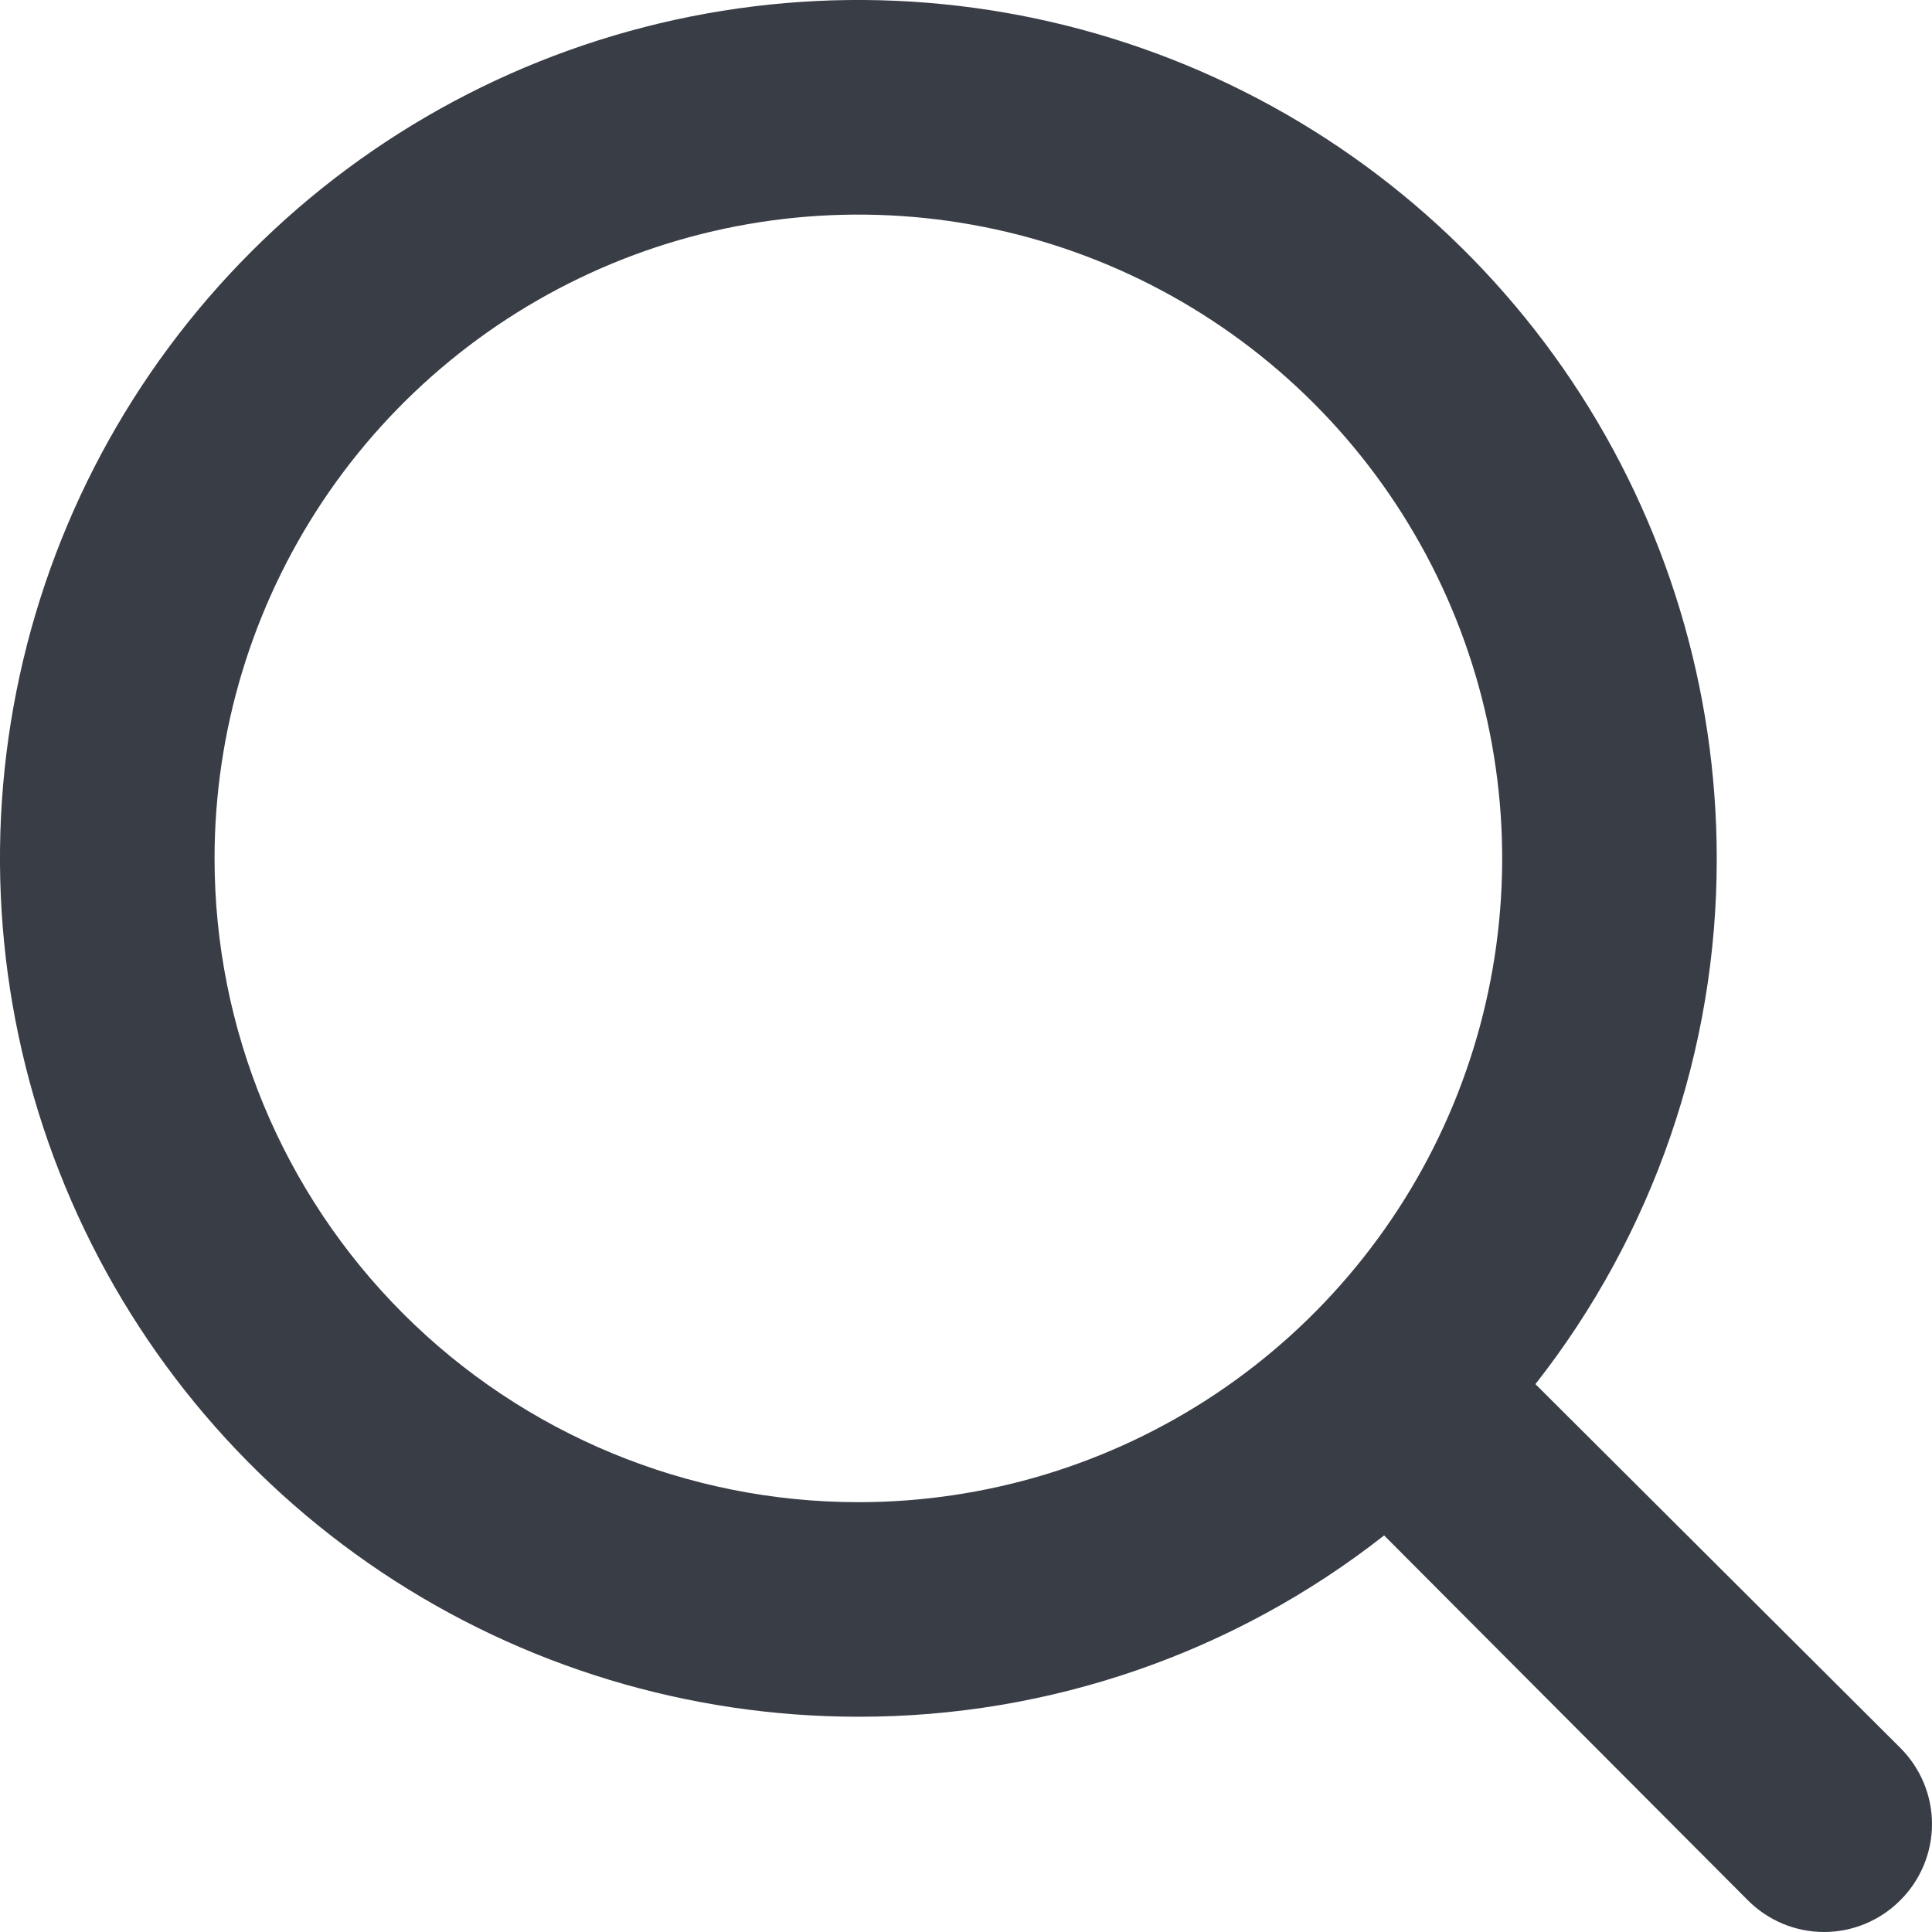
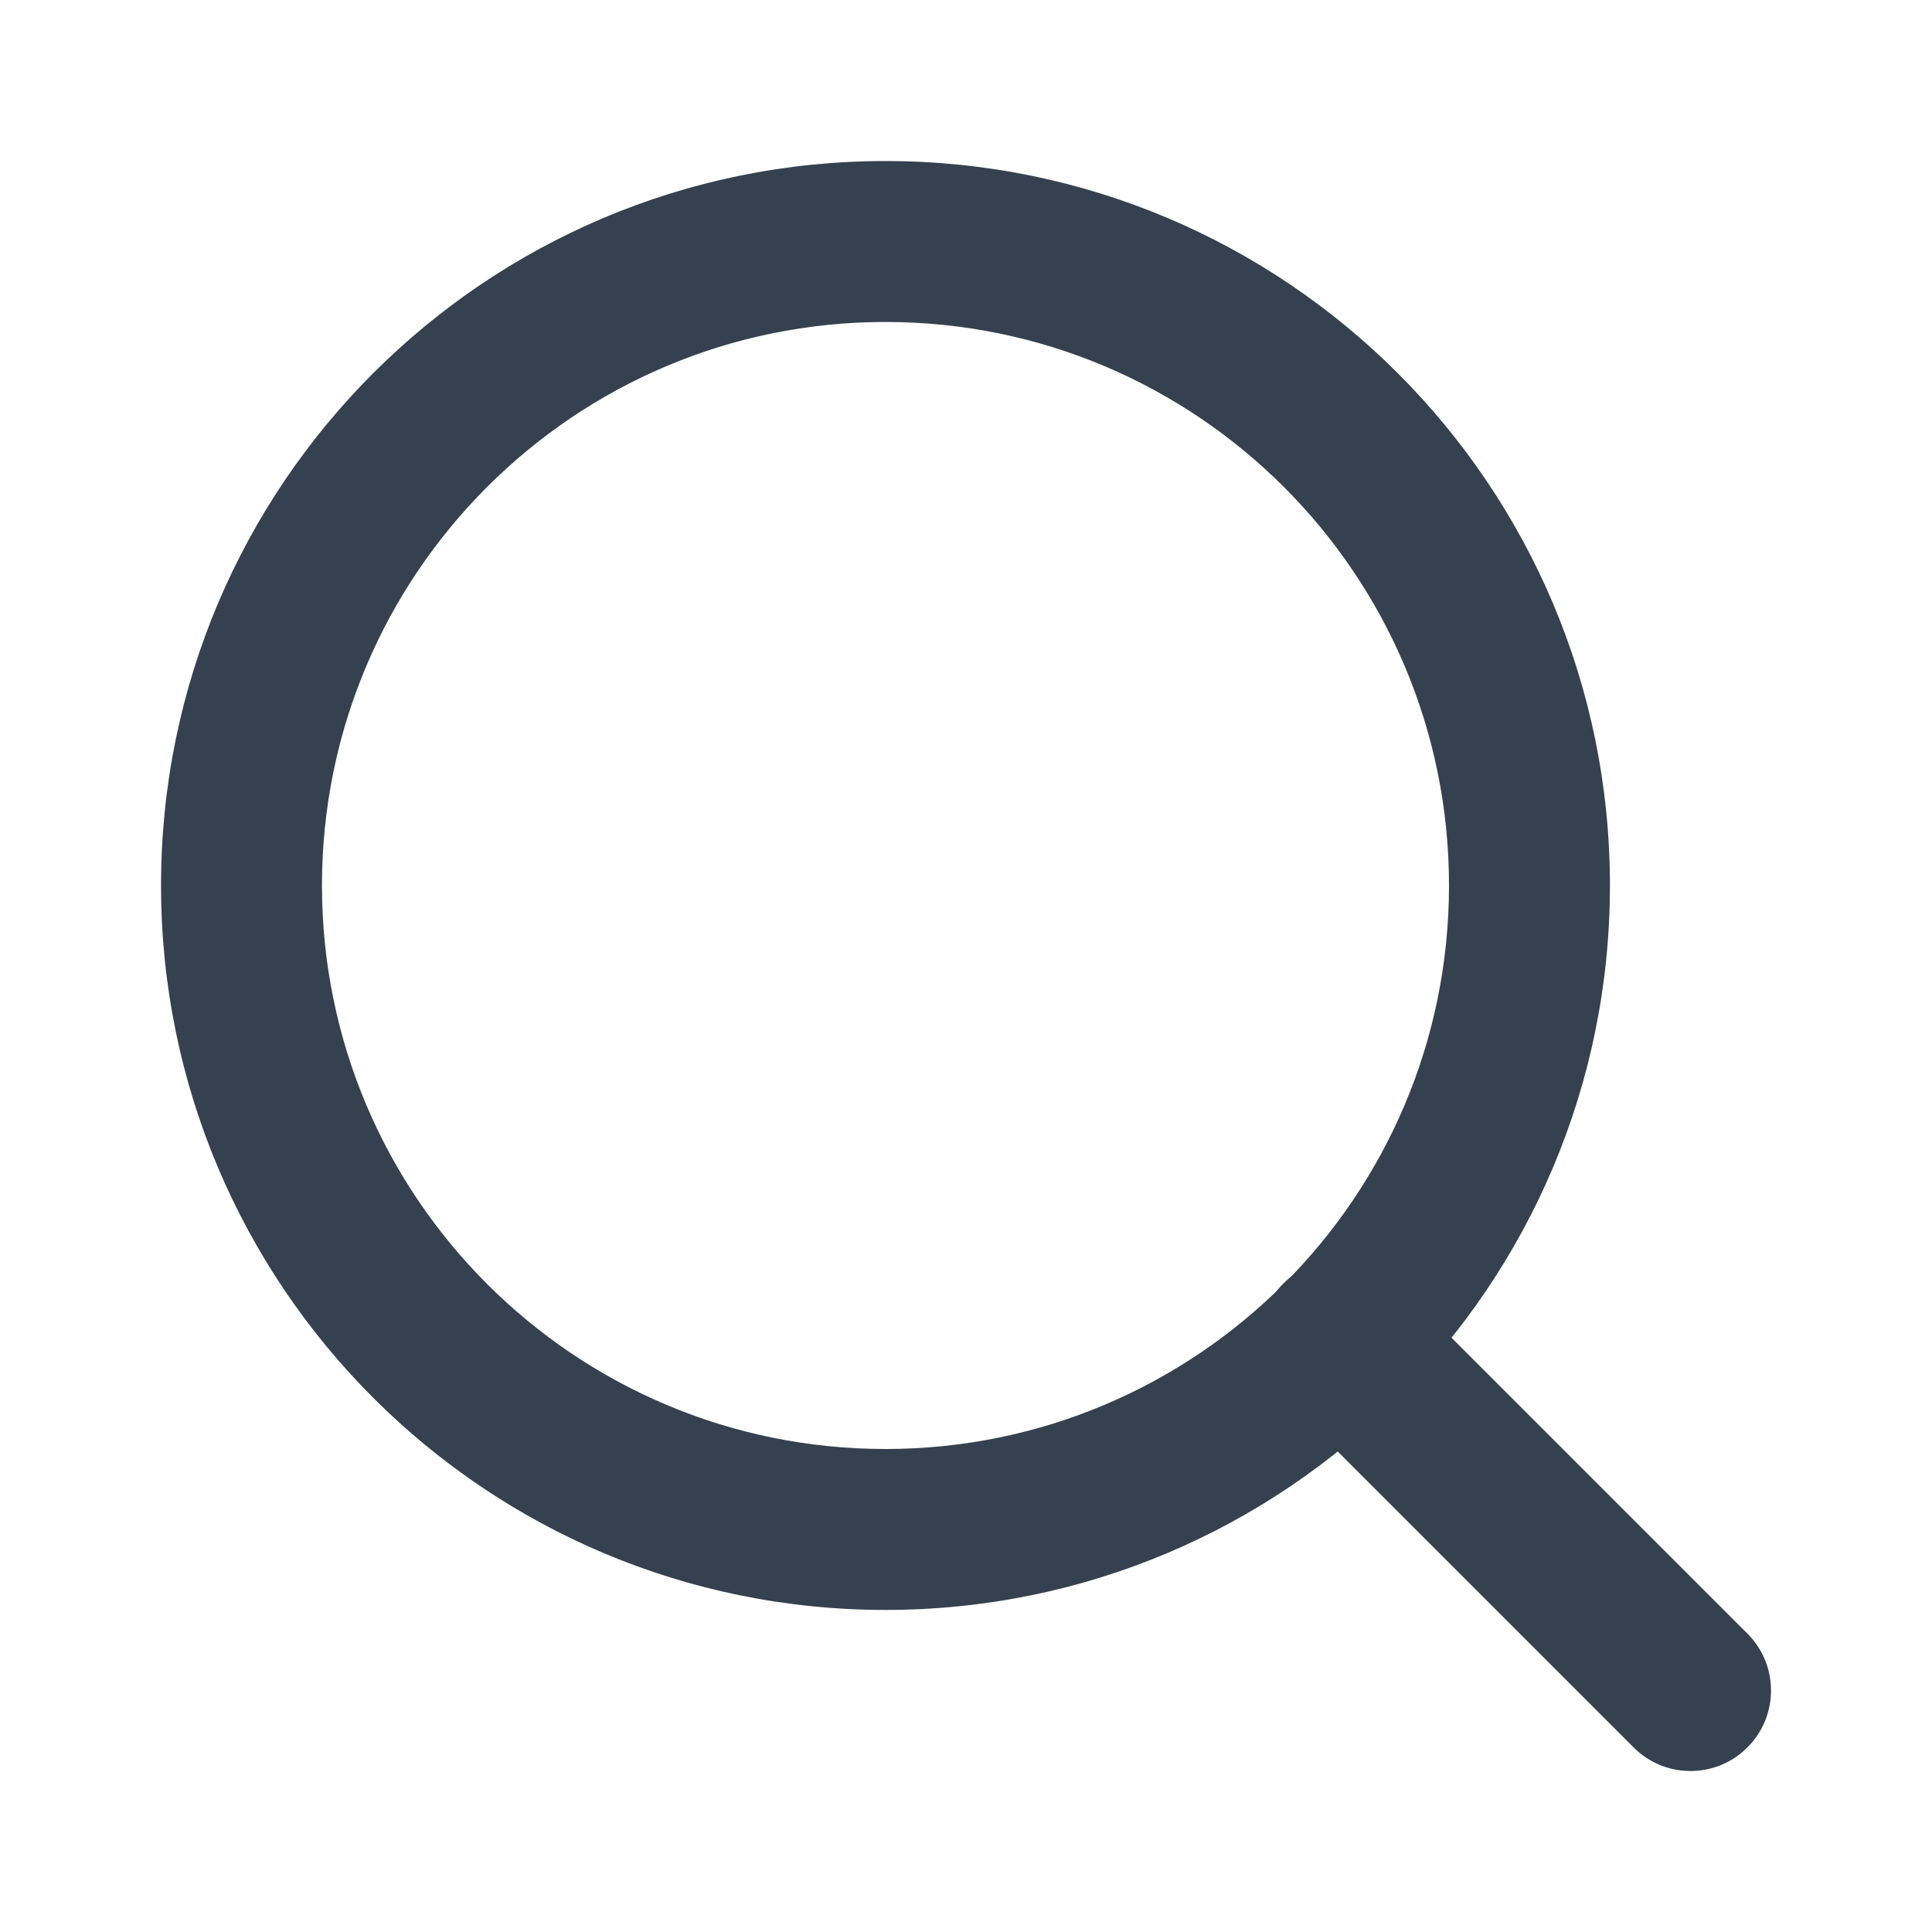
- <svg xmlns="http://www.w3.org/2000/svg" width="19" height="19" viewBox="0 0 19 19" fill="none">
-   <path d="M18.688 17.189L15.1 13.612C16.258 12.137 16.886 10.316 16.883 8.442C16.883 6.772 16.388 5.14 15.461 3.752C14.533 2.364 13.215 1.282 11.672 0.643C10.13 0.004 8.432 -0.164 6.795 0.162C5.157 0.488 3.653 1.292 2.473 2.473C1.292 3.653 0.488 5.157 0.162 6.795C-0.164 8.432 0.004 10.13 0.643 11.672C1.282 13.215 2.364 14.533 3.752 15.461C5.14 16.388 6.772 16.883 8.442 16.883C10.316 16.886 12.137 16.258 13.612 15.1L17.189 18.688C17.288 18.787 17.404 18.865 17.533 18.919C17.661 18.972 17.799 19 17.939 19C18.078 19 18.216 18.972 18.344 18.919C18.473 18.865 18.59 18.787 18.688 18.688C18.787 18.59 18.865 18.473 18.919 18.344C18.972 18.216 19 18.078 19 17.939C19 17.799 18.972 17.661 18.919 17.533C18.865 17.404 18.787 17.288 18.688 17.189ZM2.11 8.442C2.11 7.189 2.482 5.965 3.177 4.924C3.873 3.883 4.862 3.072 6.019 2.592C7.176 2.113 8.449 1.988 9.677 2.232C10.905 2.476 12.033 3.079 12.919 3.965C13.804 4.85 14.407 5.978 14.651 7.207C14.896 8.435 14.77 9.708 14.291 10.865C13.812 12.021 13 13.01 11.959 13.706C10.918 14.402 9.694 14.773 8.442 14.773C6.763 14.773 5.152 14.106 3.965 12.919C2.777 11.731 2.11 10.121 2.11 8.442Z" fill="#393D46" />
+ <svg xmlns="http://www.w3.org/2000/svg" width="20" height="20" viewBox="0 0 20 20" fill="none">
+   <path fill-rule="evenodd" clip-rule="evenodd" d="M9.166 3.333C5.945 3.333 3.333 5.945 3.333 9.166C3.333 12.388 5.945 15 9.166 15C12.388 15 15 12.388 15 9.166C15 5.945 12.388 3.333 9.166 3.333ZM1.667 9.166C1.667 5.024 5.024 1.667 9.166 1.667C13.309 1.667 16.666 5.024 16.666 9.166C16.666 13.309 13.309 16.666 9.166 16.666C5.024 16.666 1.667 13.309 1.667 9.166Z" fill="#36414F" />
+   <path fill-rule="evenodd" clip-rule="evenodd" d="M13.286 13.286C13.611 12.96 14.139 12.96 14.464 13.286L18.089 16.911C18.415 17.236 18.415 17.764 18.089 18.089C17.764 18.415 17.236 18.415 16.911 18.089L13.286 14.464C12.96 14.139 12.96 13.611 13.286 13.286Z" fill="#36414F" />
</svg>
